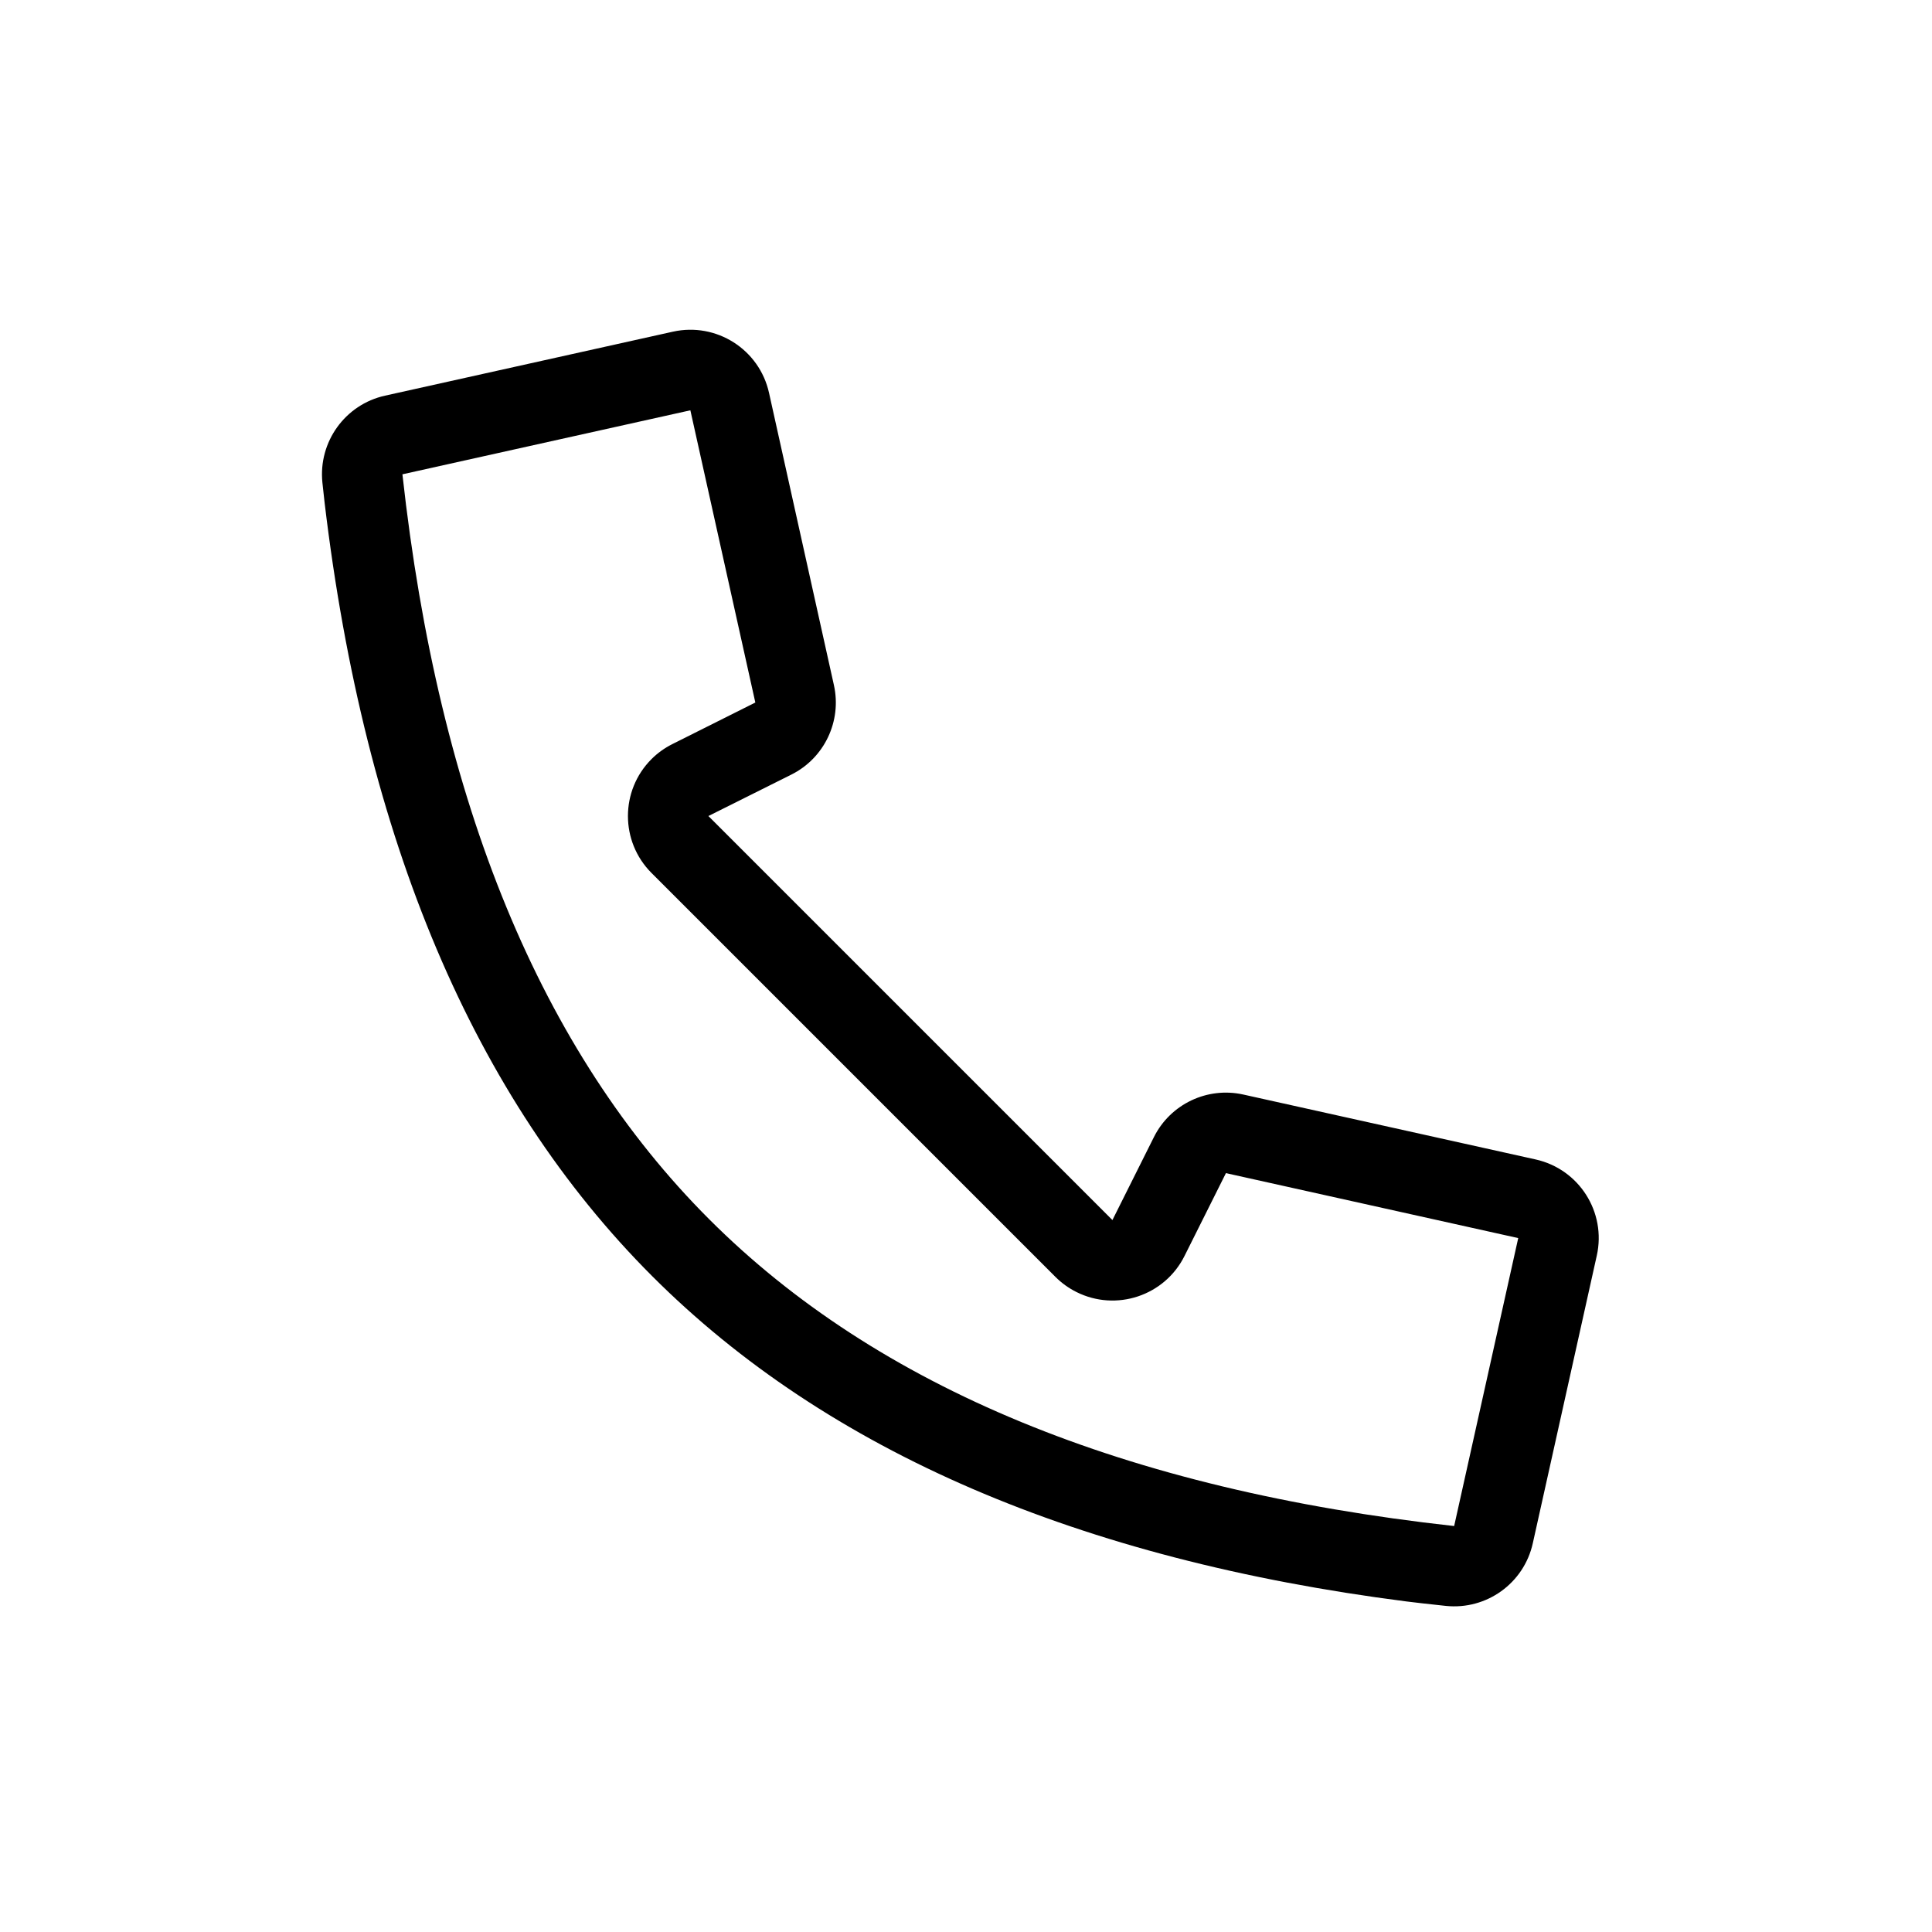
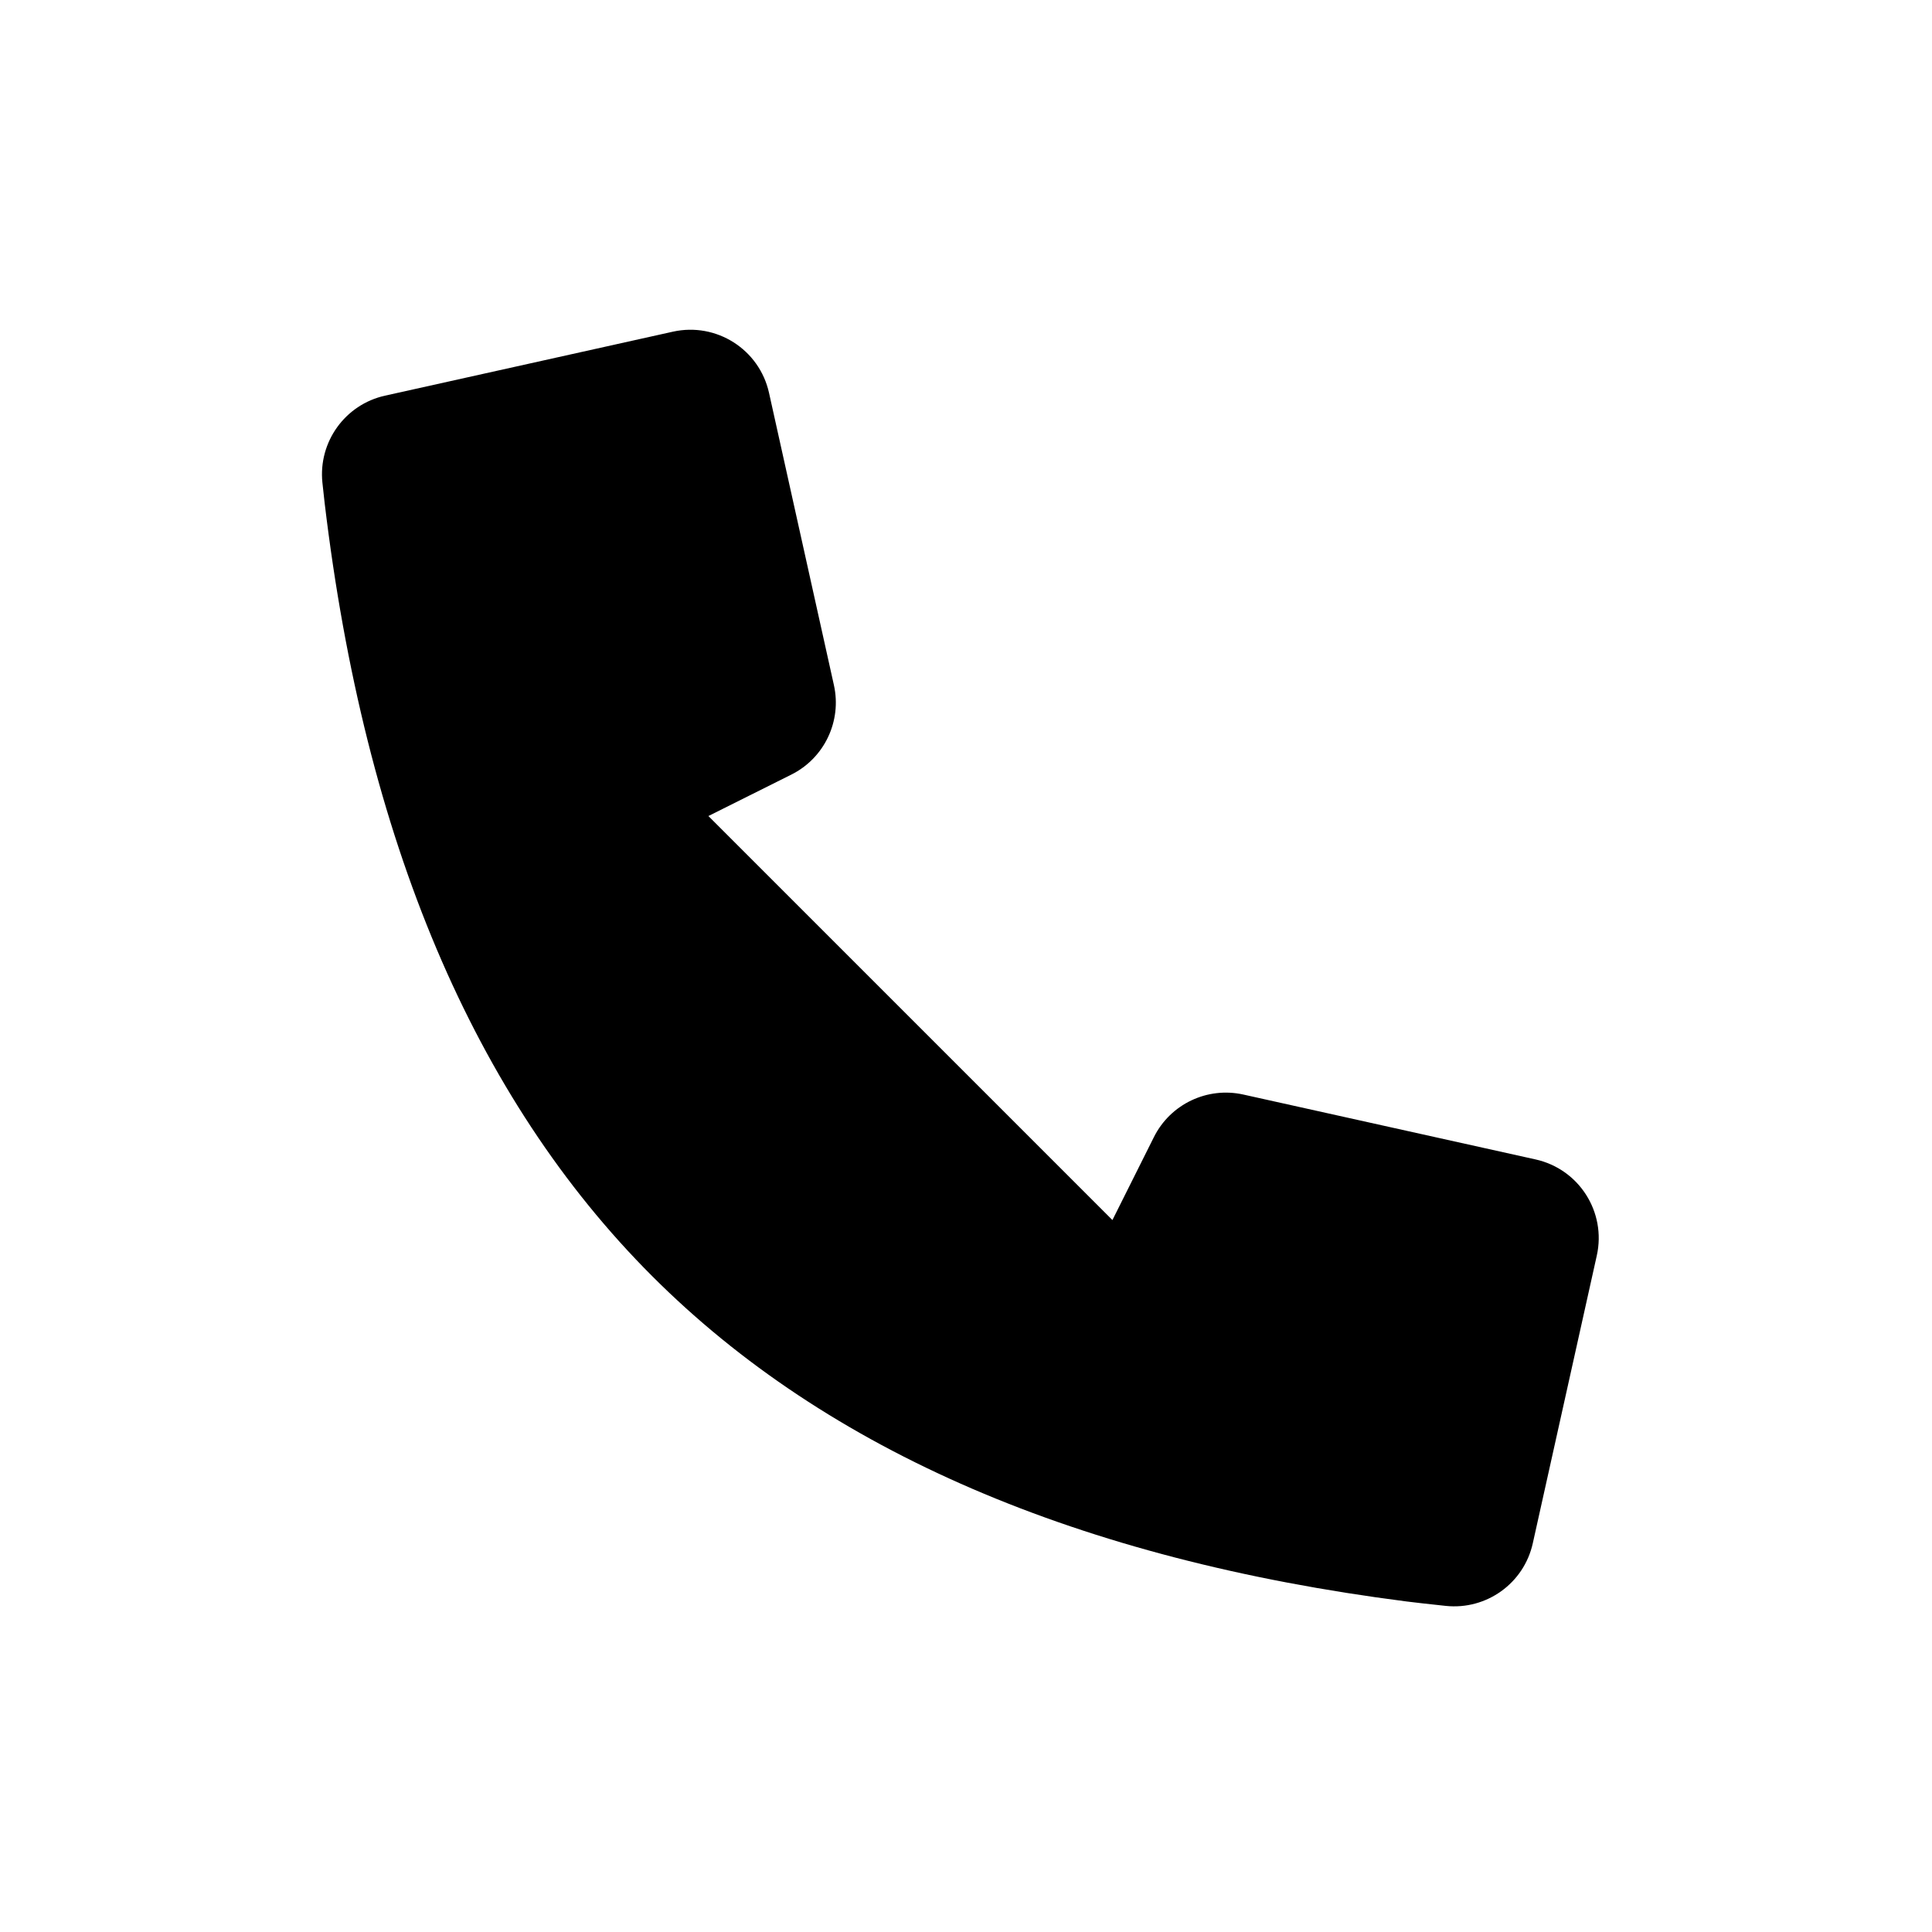
<svg xmlns="http://www.w3.org/2000/svg" width="24" height="24" viewBox="0 0 24 24">
-   <path d="M13.112,15.863 L8.093,10.844 C7.703,10.454 7.703,9.82 8.093,9.43 C8.169,9.354 8.257,9.291 8.353,9.243 L9.383,8.727 L8.576,5.097 L4.999,5.892 C5.45,9.982 6.724,13.061 8.81,15.146 C10.895,17.232 13.974,18.506 18.064,18.957 L18.86,15.38 L15.229,14.573 L14.714,15.603 C14.467,16.097 13.866,16.297 13.372,16.05 C13.276,16.002 13.188,15.939 13.112,15.863 Z M13.819,15.156 L14.334,14.126 C14.539,13.715 14.998,13.497 15.446,13.597 L19.076,14.403 C19.616,14.523 19.956,15.057 19.836,15.597 L19.041,19.171 C18.931,19.668 18.466,20.002 17.96,19.949 C17.736,19.925 17.574,19.907 17.473,19.894 C13.408,19.373 10.279,18.03 8.103,15.854 C5.885,13.636 4.532,10.429 4.033,6.25 C4.027,6.195 4.017,6.11 4.005,5.995 C3.953,5.49 4.287,5.025 4.783,4.915 L8.36,4.12 C8.899,4.001 9.433,4.34 9.553,4.88 L10.359,8.51 C10.459,8.958 10.241,9.417 9.831,9.622 L8.8,10.137 L13.819,15.156 Z" />
+   <path d="M13.819,15.156 L14.334,14.126 C14.539,13.715 14.998,13.497 15.446,13.597 L19.076,14.403 C19.616,14.523 19.956,15.057 19.836,15.597 L19.041,19.171 C18.931,19.668 18.466,20.002 17.96,19.949 C17.736,19.925 17.574,19.907 17.473,19.894 C13.408,19.373 10.279,18.03 8.103,15.854 C5.885,13.636 4.532,10.429 4.033,6.25 C4.027,6.195 4.017,6.11 4.005,5.995 C3.953,5.49 4.287,5.025 4.783,4.915 L8.36,4.12 C8.899,4.001 9.433,4.34 9.553,4.88 L10.359,8.51 C10.459,8.958 10.241,9.417 9.831,9.622 L8.8,10.137 L13.819,15.156 Z" />
</svg>
